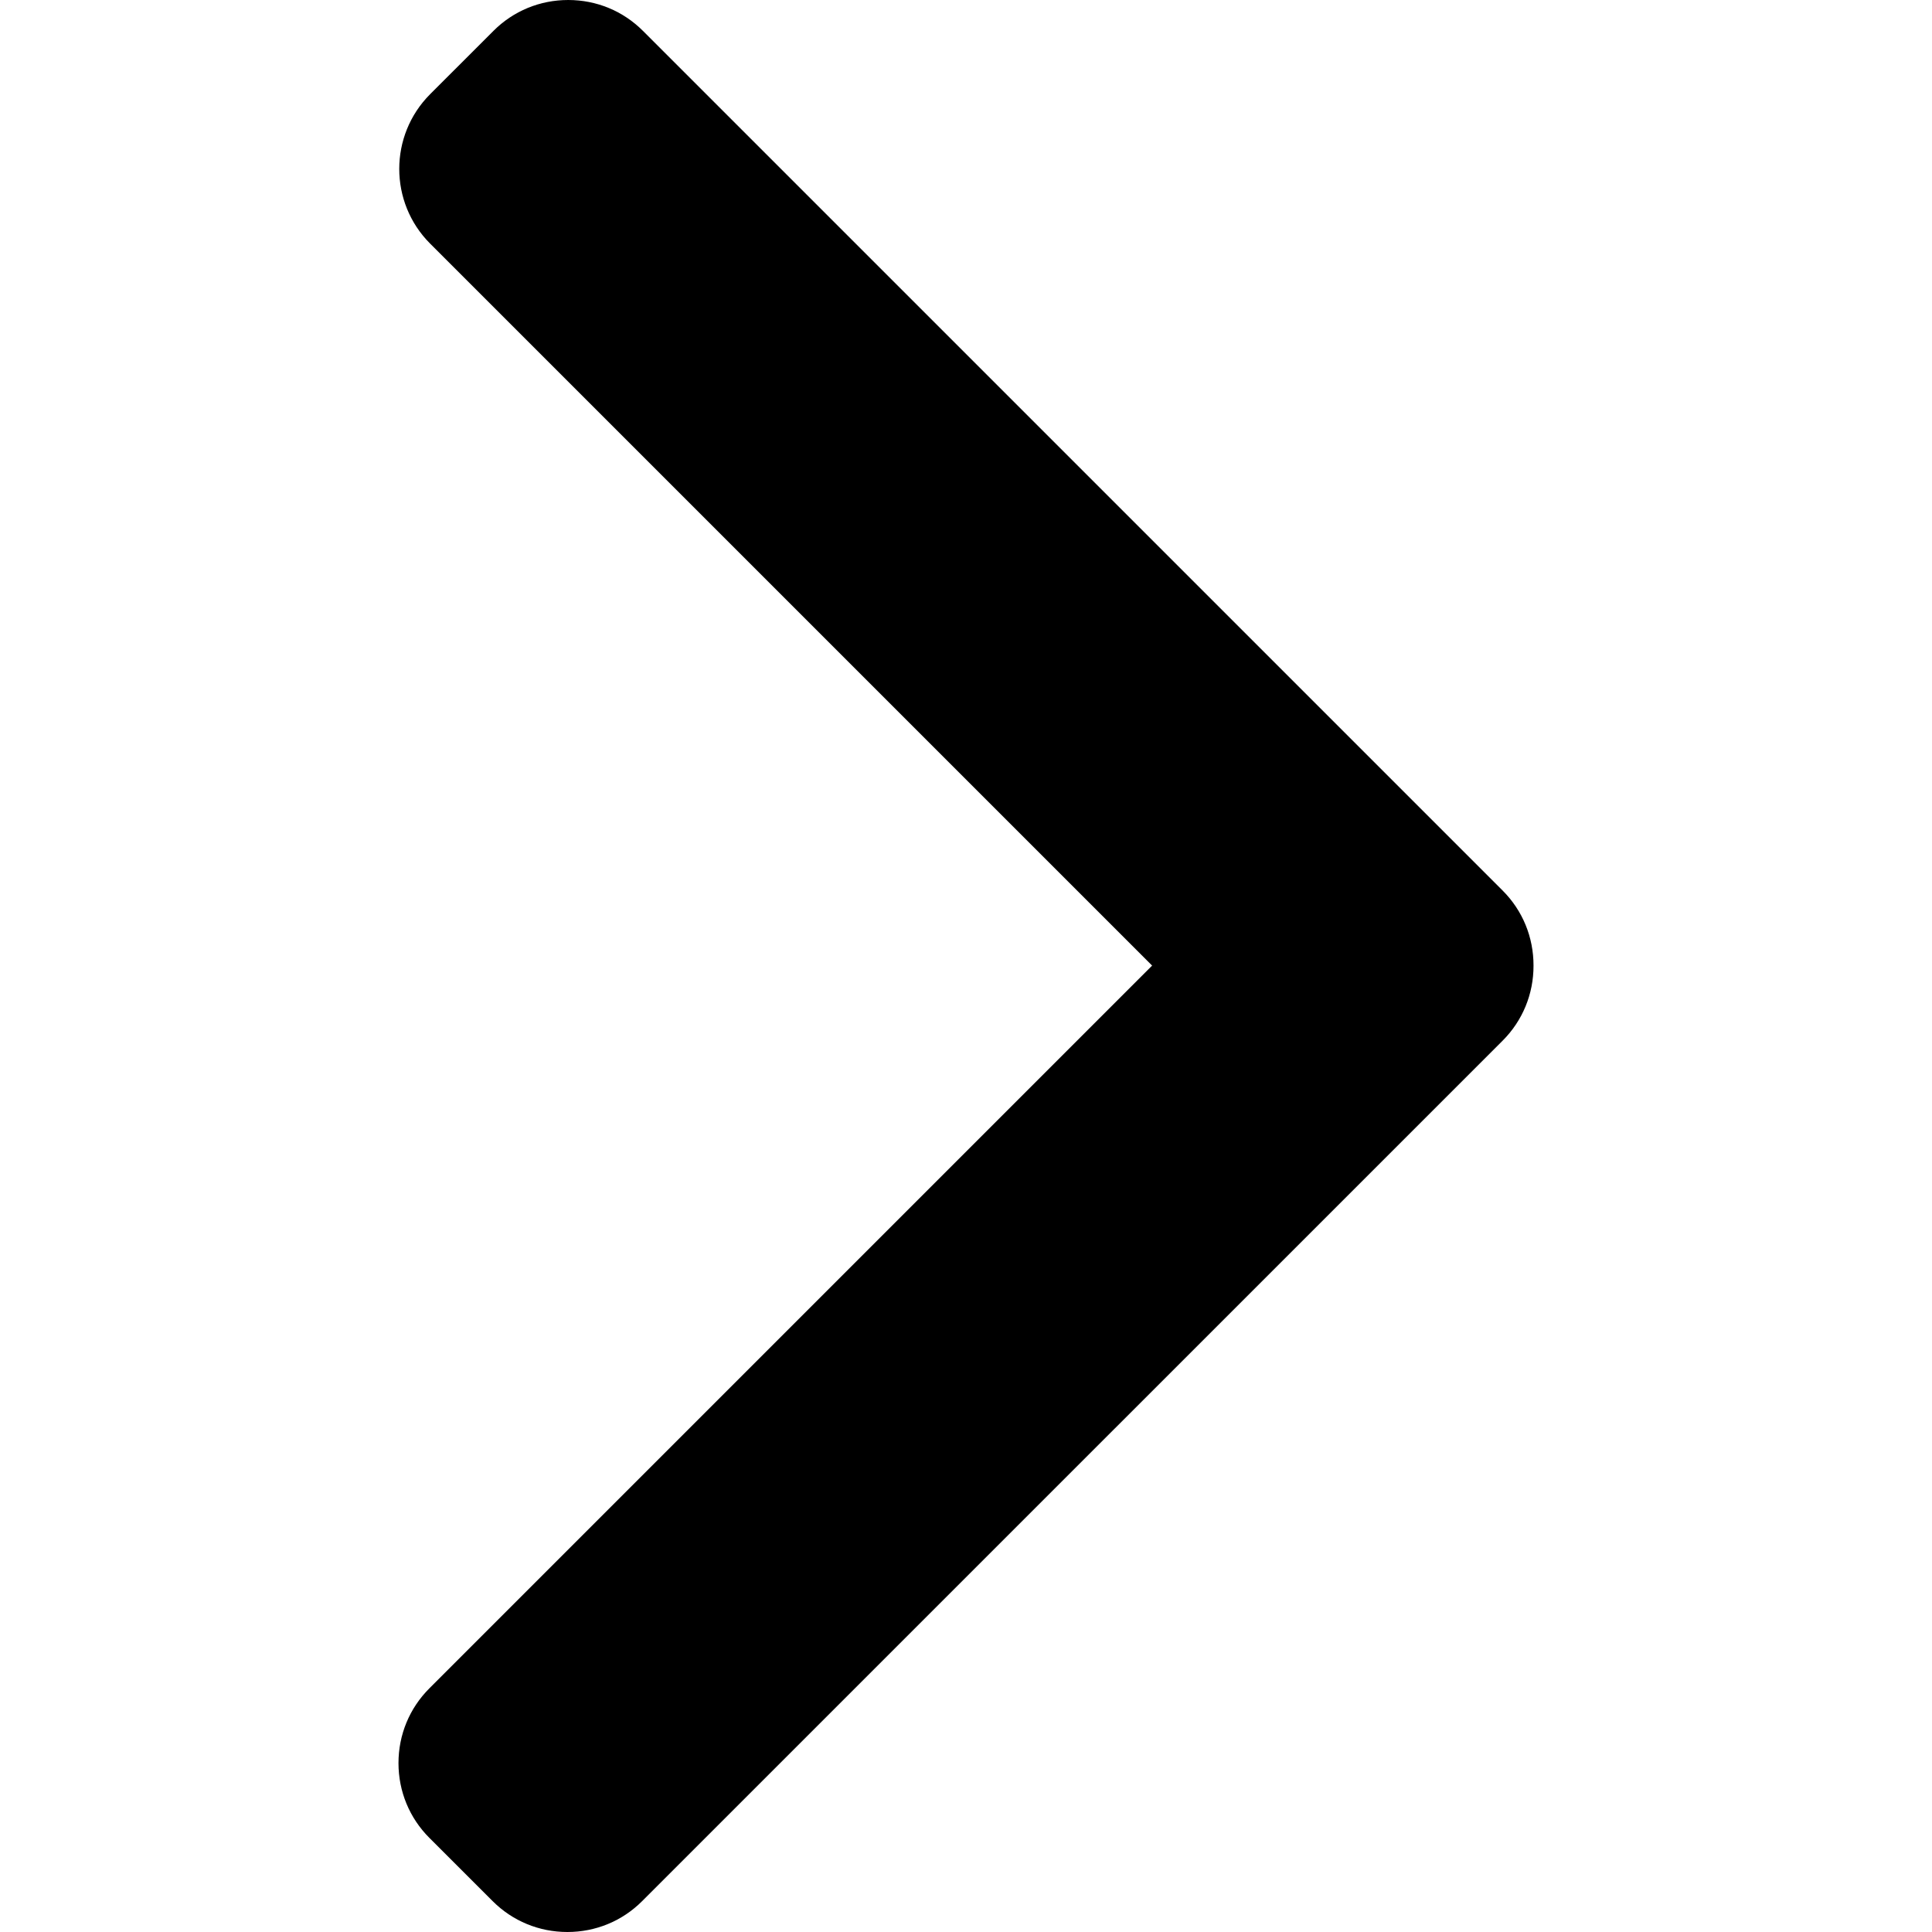
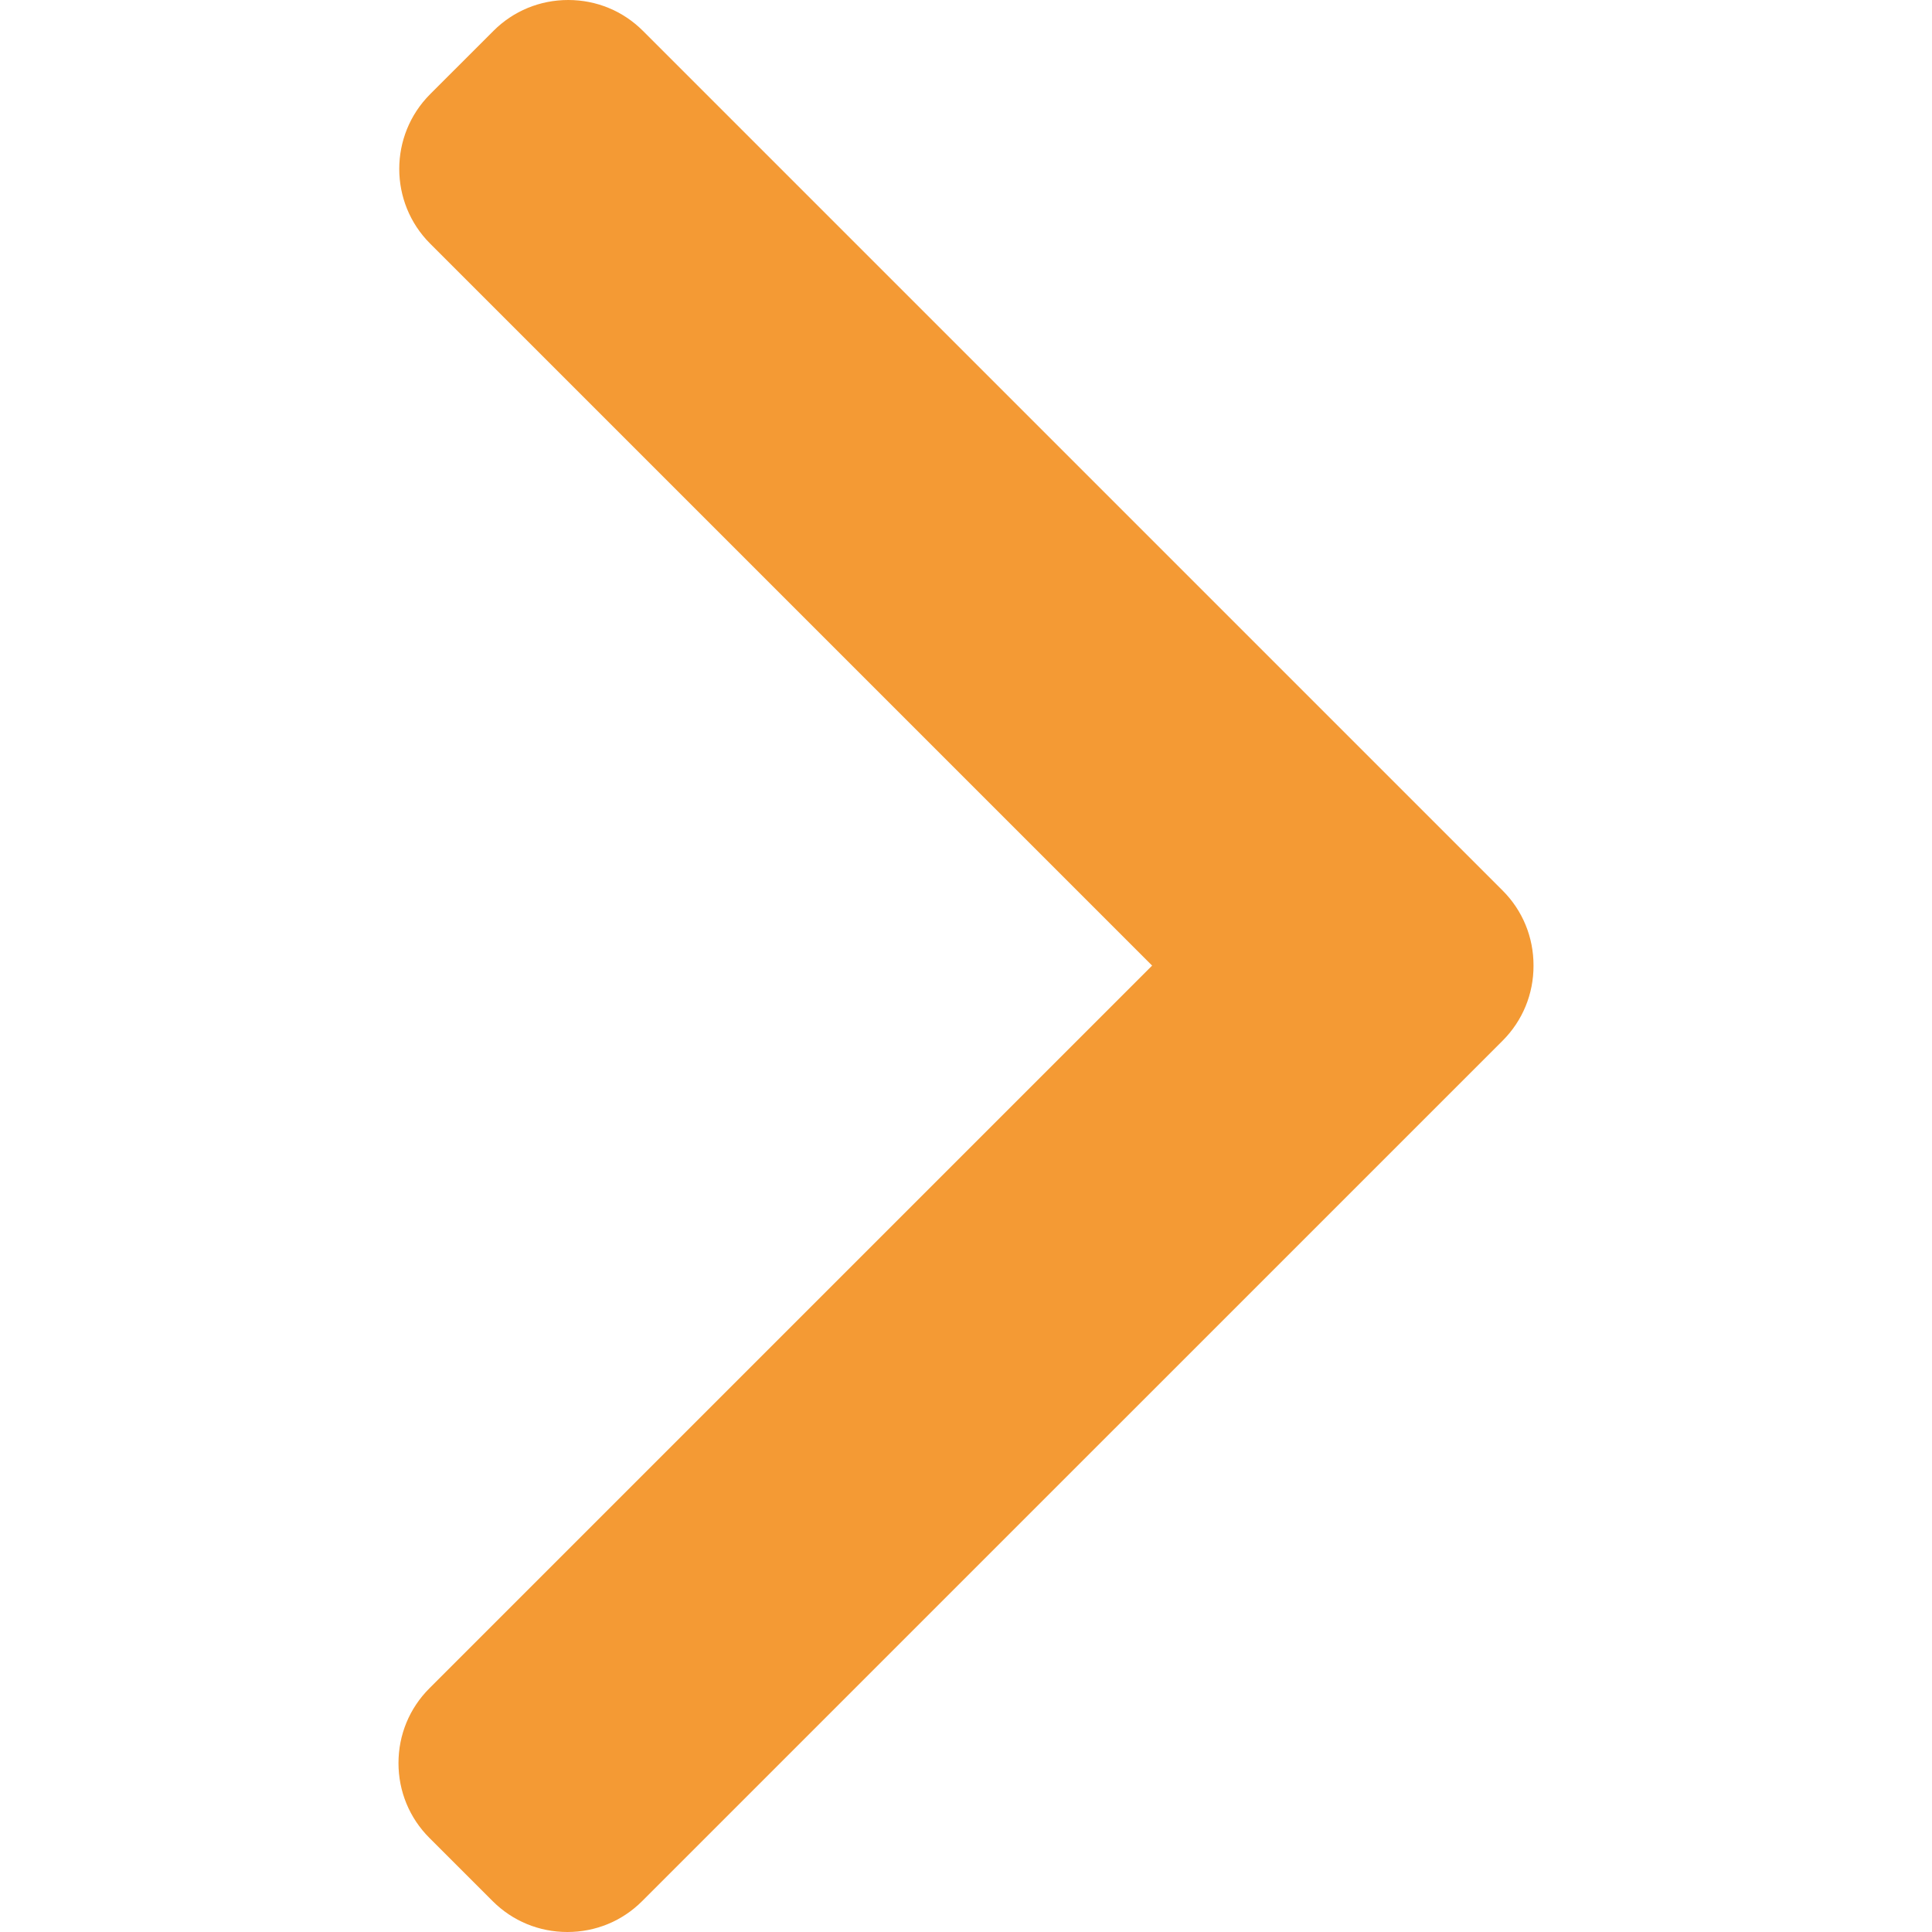
- <svg xmlns="http://www.w3.org/2000/svg" version="1.1" id="Layer_1" x="0px" y="0px" viewBox="0 0 492.004 492.004" style="enable-background:new 0 0 492.004 492.004;" xml:space="preserve">
+ <svg xmlns="http://www.w3.org/2000/svg" version="1.1" id="Layer_1" x="0px" y="0px" viewBox="0 0 492.004 492.004" style="enable-background:new 0 0 492.004 492.004;fill:#F49A34" xml:space="preserve">
  <g>
    <g>
      <path d="M382.678,226.804L163.73,7.86C158.666,2.792,151.906,0,144.698,0s-13.968,2.792-19.032,7.86l-16.124,16.12    c-10.492,10.504-10.492,27.576,0,38.064L293.398,245.9l-184.06,184.06c-5.064,5.068-7.86,11.824-7.86,19.028    c0,7.212,2.796,13.968,7.86,19.04l16.124,16.116c5.068,5.068,11.824,7.86,19.032,7.86s13.968-2.792,19.032-7.86L382.678,265    c5.076-5.084,7.864-11.872,7.848-19.088C390.542,238.668,387.754,231.884,382.678,226.804z" />
    </g>
  </g>
  <g>
</g>
  <g>
</g>
  <g>
</g>
  <g>
</g>
  <g>
</g>
  <g>
</g>
  <g>
</g>
  <g>
</g>
  <g>
</g>
  <g>
</g>
  <g>
</g>
  <g>
</g>
  <g>
</g>
  <g>
</g>
  <g>
</g>
</svg>
